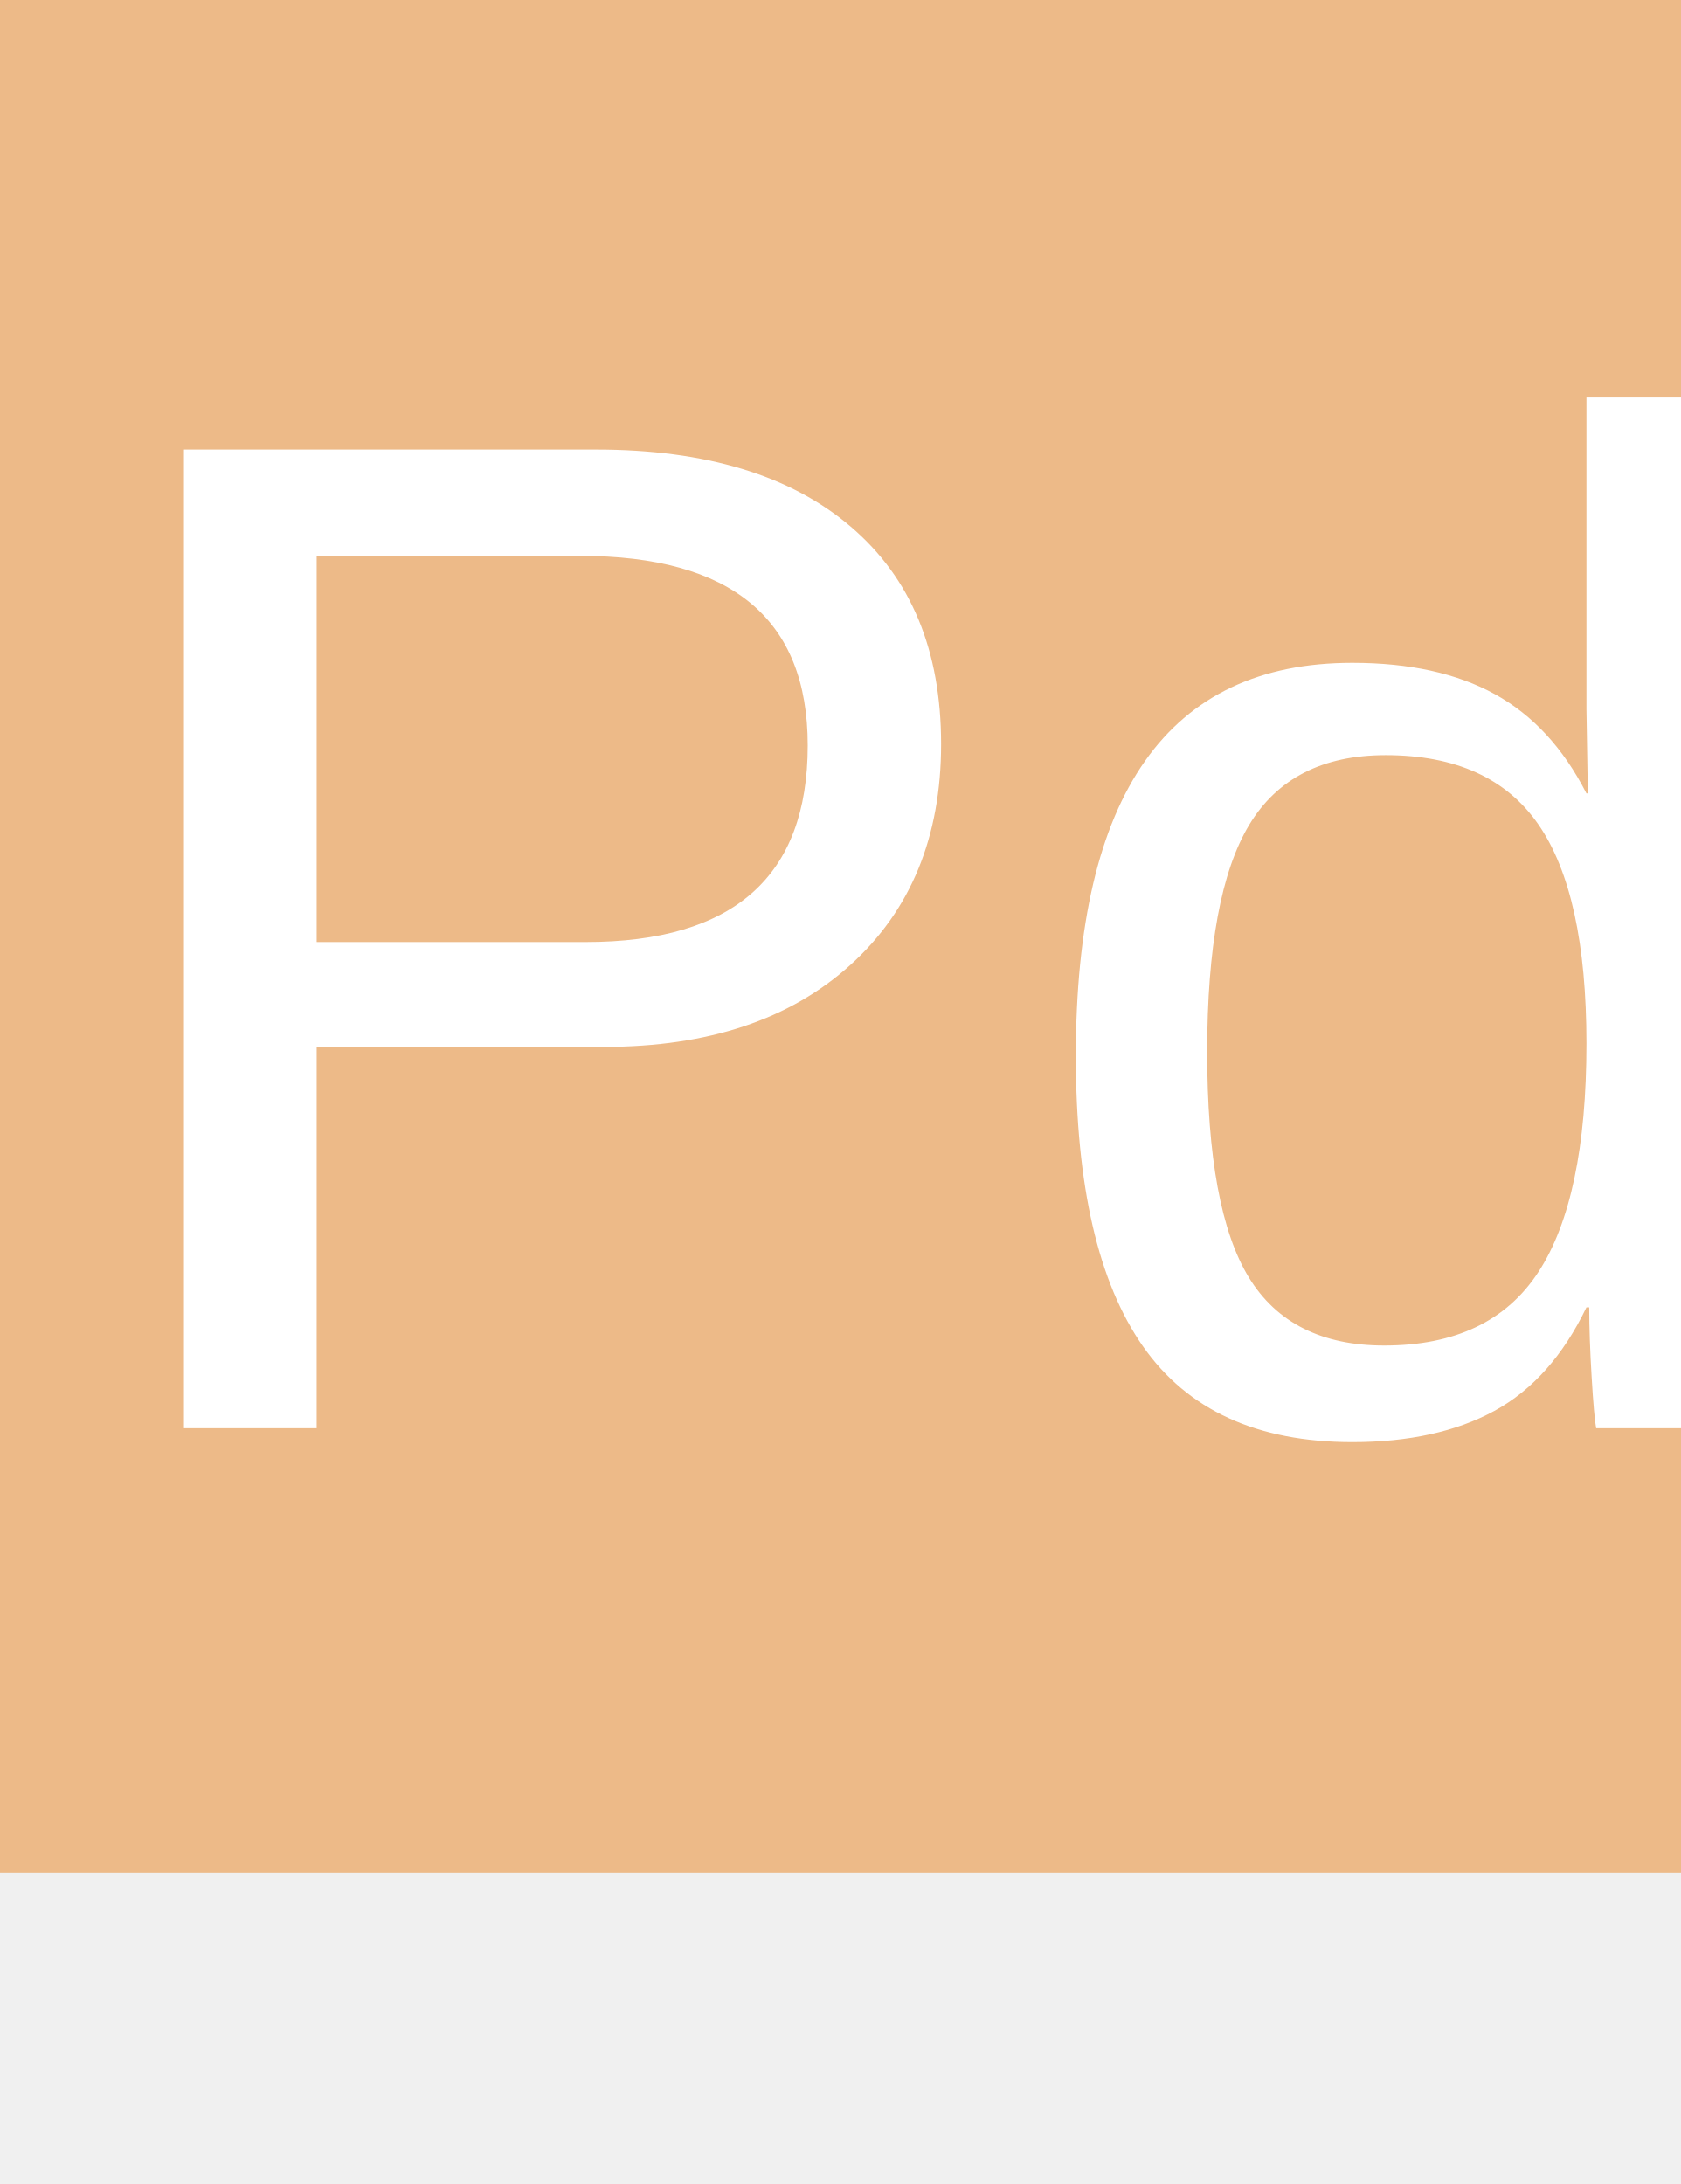
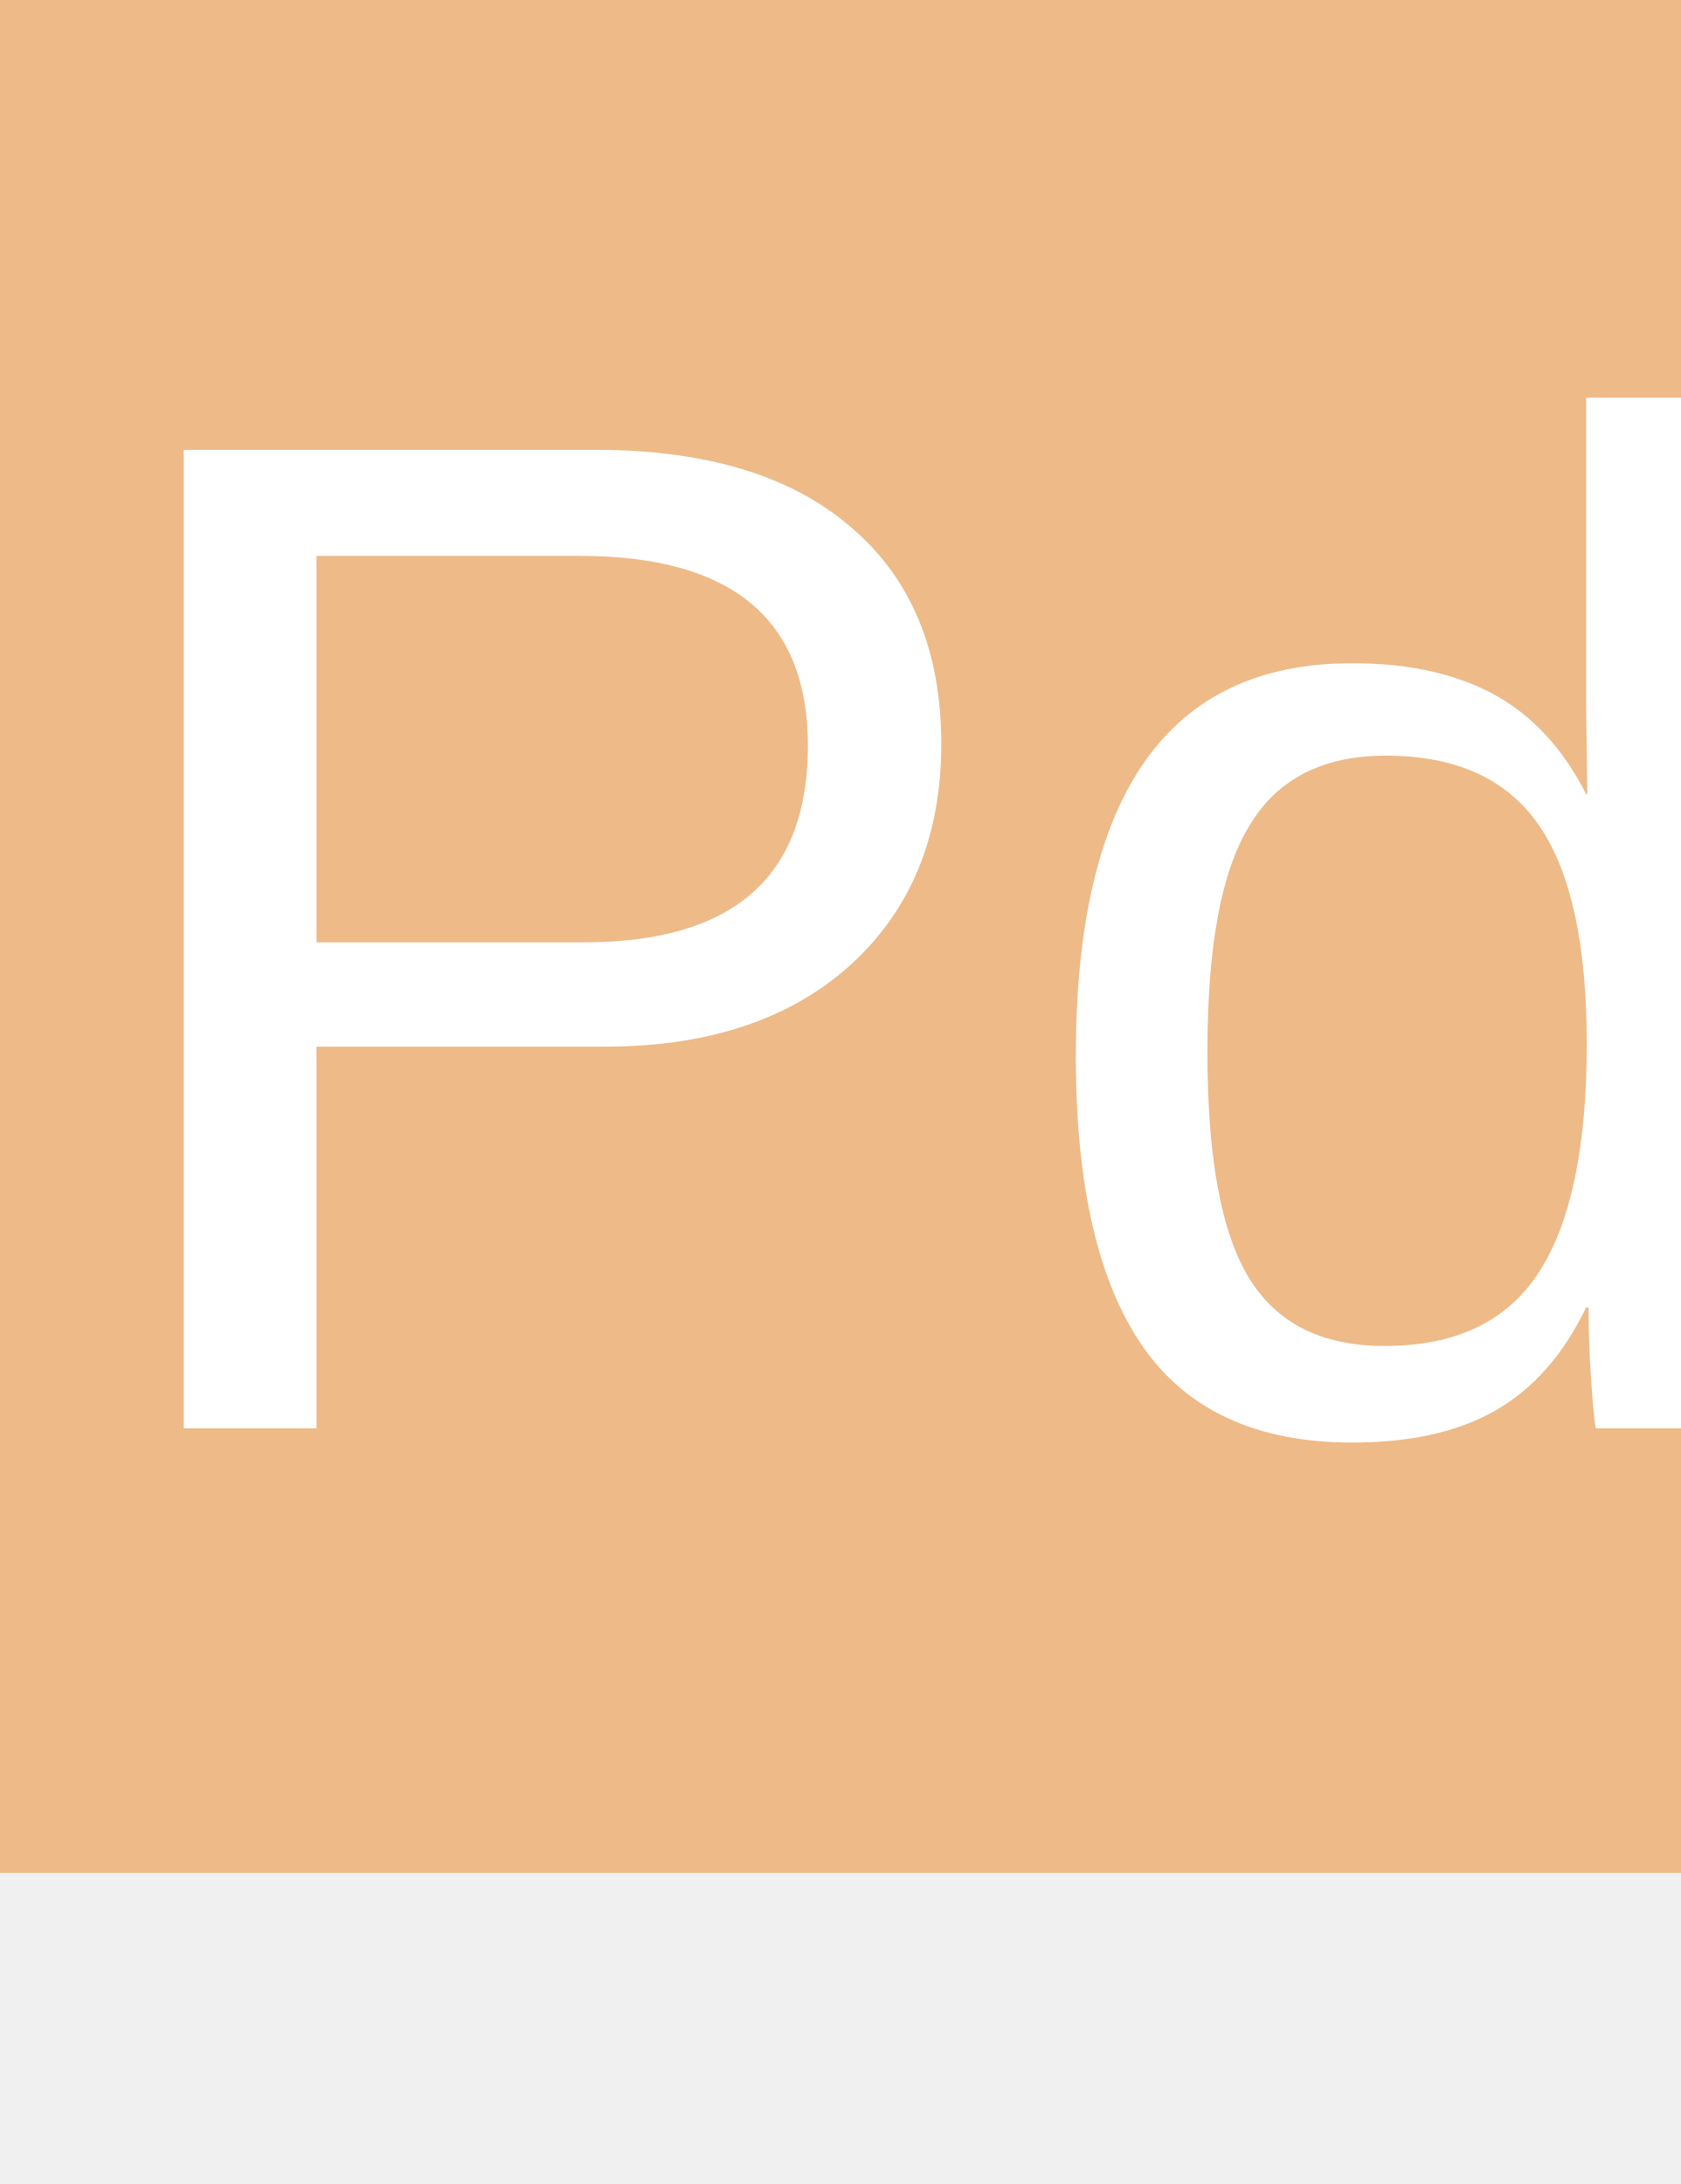
<svg xmlns="http://www.w3.org/2000/svg" version="1.1" id="Layer_1" x="0px" y="0px" viewBox="0 0 283.5 368.5" style="enable-background:new 0 0 283.5 368.5;" xml:space="preserve">
  <style type="text/css">
	.st0{fill:#EDBA88;}
- 	.st1{fill:#FFFFFF;}
- 	.st2{font-family:'Arimo';}
- 	.st3{font-size:240px;}
+ 	.st1{enable-background:new    ;}
+ 	.st2{fill:#FFFFFF;}
</style>
  <g>
-     <rect class="st0" width="316" height="316" />
+     <rect y="0" class="st0" width="316" height="316" />
  </g>
-   <text transform="matrix(1 0 0 1 11.3477 240.9785)" class="st1 st2 st3">Pd</text>
+   <g class="st1">
+     <path class="st2" d="M158.8,125.5c0,15.6-5.1,28-15.3,37.3c-10.2,9.2-24,13.8-41.5,13.8H53.4V241H31V75.9h69.5   c18.5,0,32.9,4.3,43,13C153.7,97.5,158.8,109.8,158.8,125.5z M136.3,125.8c0-21.3-12.8-32-38.4-32H53.4v65.2h45.4   C123.8,158.9,136.3,147.9,136.3,125.8z" />
+     <path class="st2" d="M267.6,220.6c-3.9,8.1-9.1,13.9-15.5,17.5s-14.4,5.3-24,5.3c-16,0-27.8-5.4-35.3-16.2   c-7.5-10.8-11.3-27.1-11.3-49c0-44.2,15.5-66.3,46.6-66.3c9.6,0,17.6,1.8,24,5.3c6.4,3.5,11.6,9.1,15.5,16.8h0.2l-0.2-14.2V67.1   h21.1v147.8c0,13.2,0.2,21.9,0.7,26.1h-20.2c-0.2-1.2-0.5-4.1-0.8-8.7c-0.3-4.5-0.4-8.4-0.4-11.7H267.6z M203.7,177.5   c0,17.7,2.3,30.4,7,38.1c4.7,7.7,12.3,11.5,22.9,11.5c12,0,20.6-4.1,26-12.4c5.4-8.3,8.1-21.1,8.1-38.6c0-16.8-2.7-29.1-8.1-36.9   c-5.4-7.8-14-11.7-25.8-11.7c-10.6,0-18.3,3.9-23,11.8C206,147.1,203.7,159.8,203.7,177.5z" />
+   </g>
</svg>
